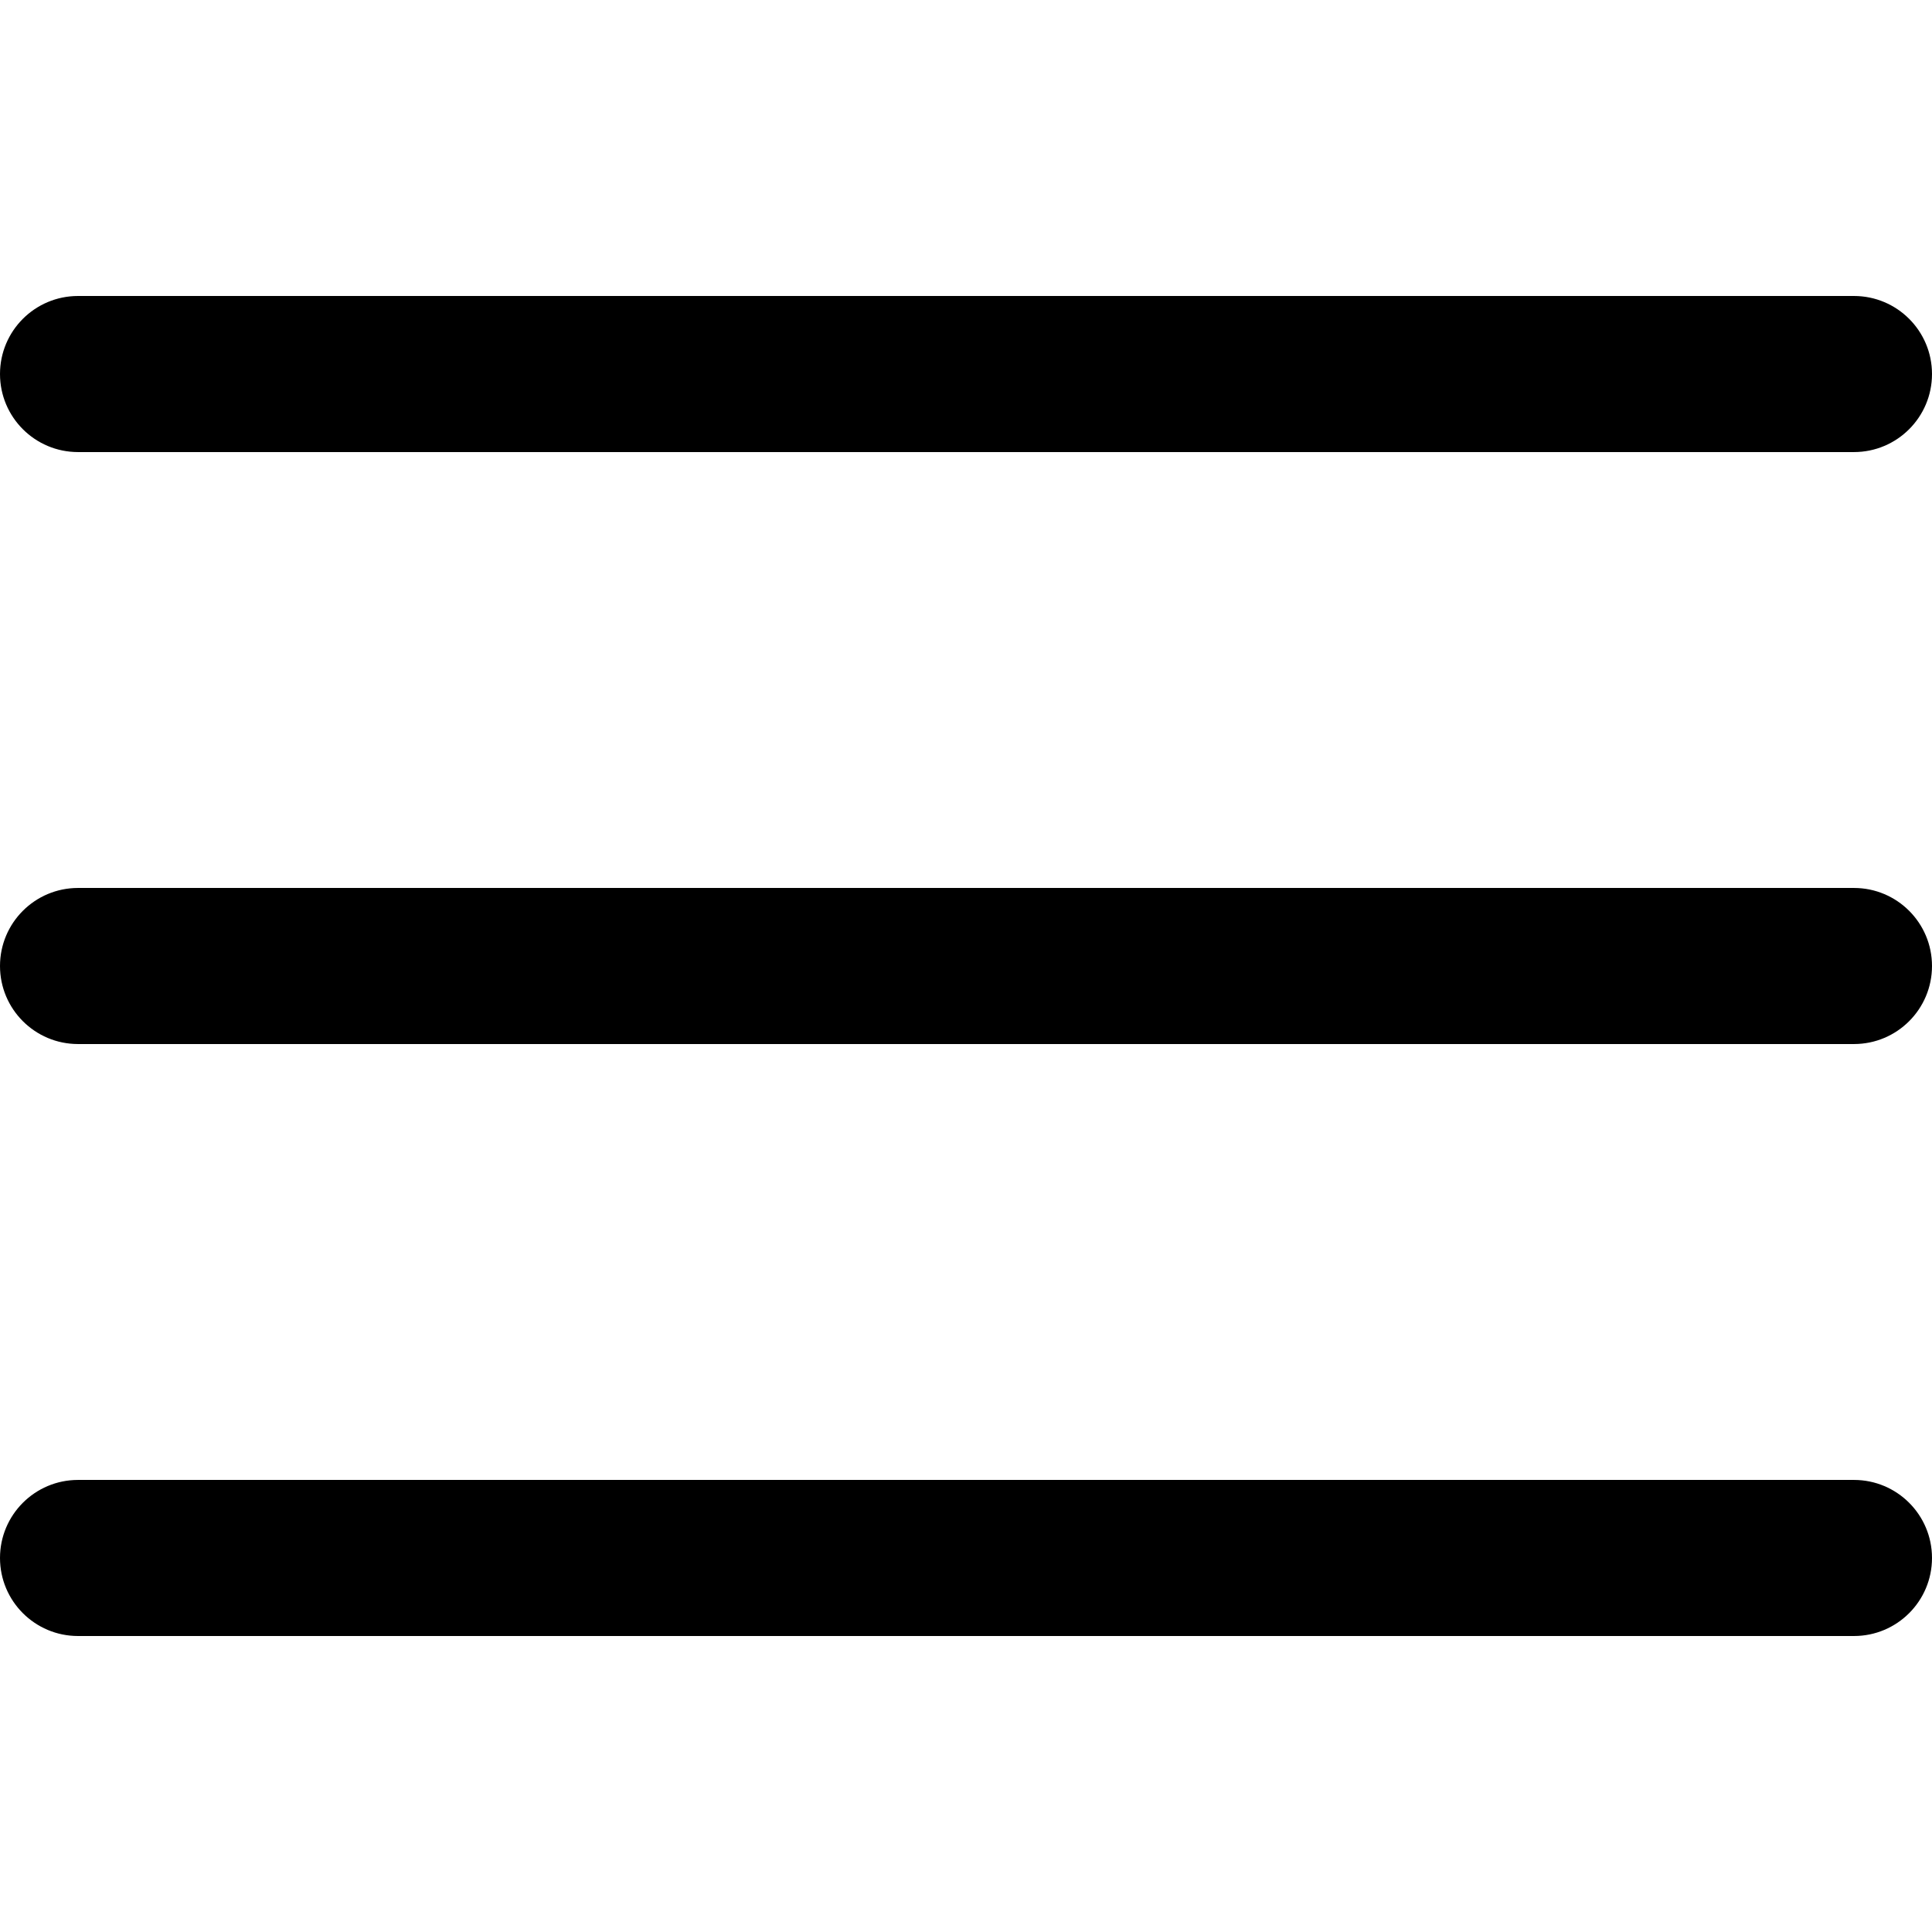
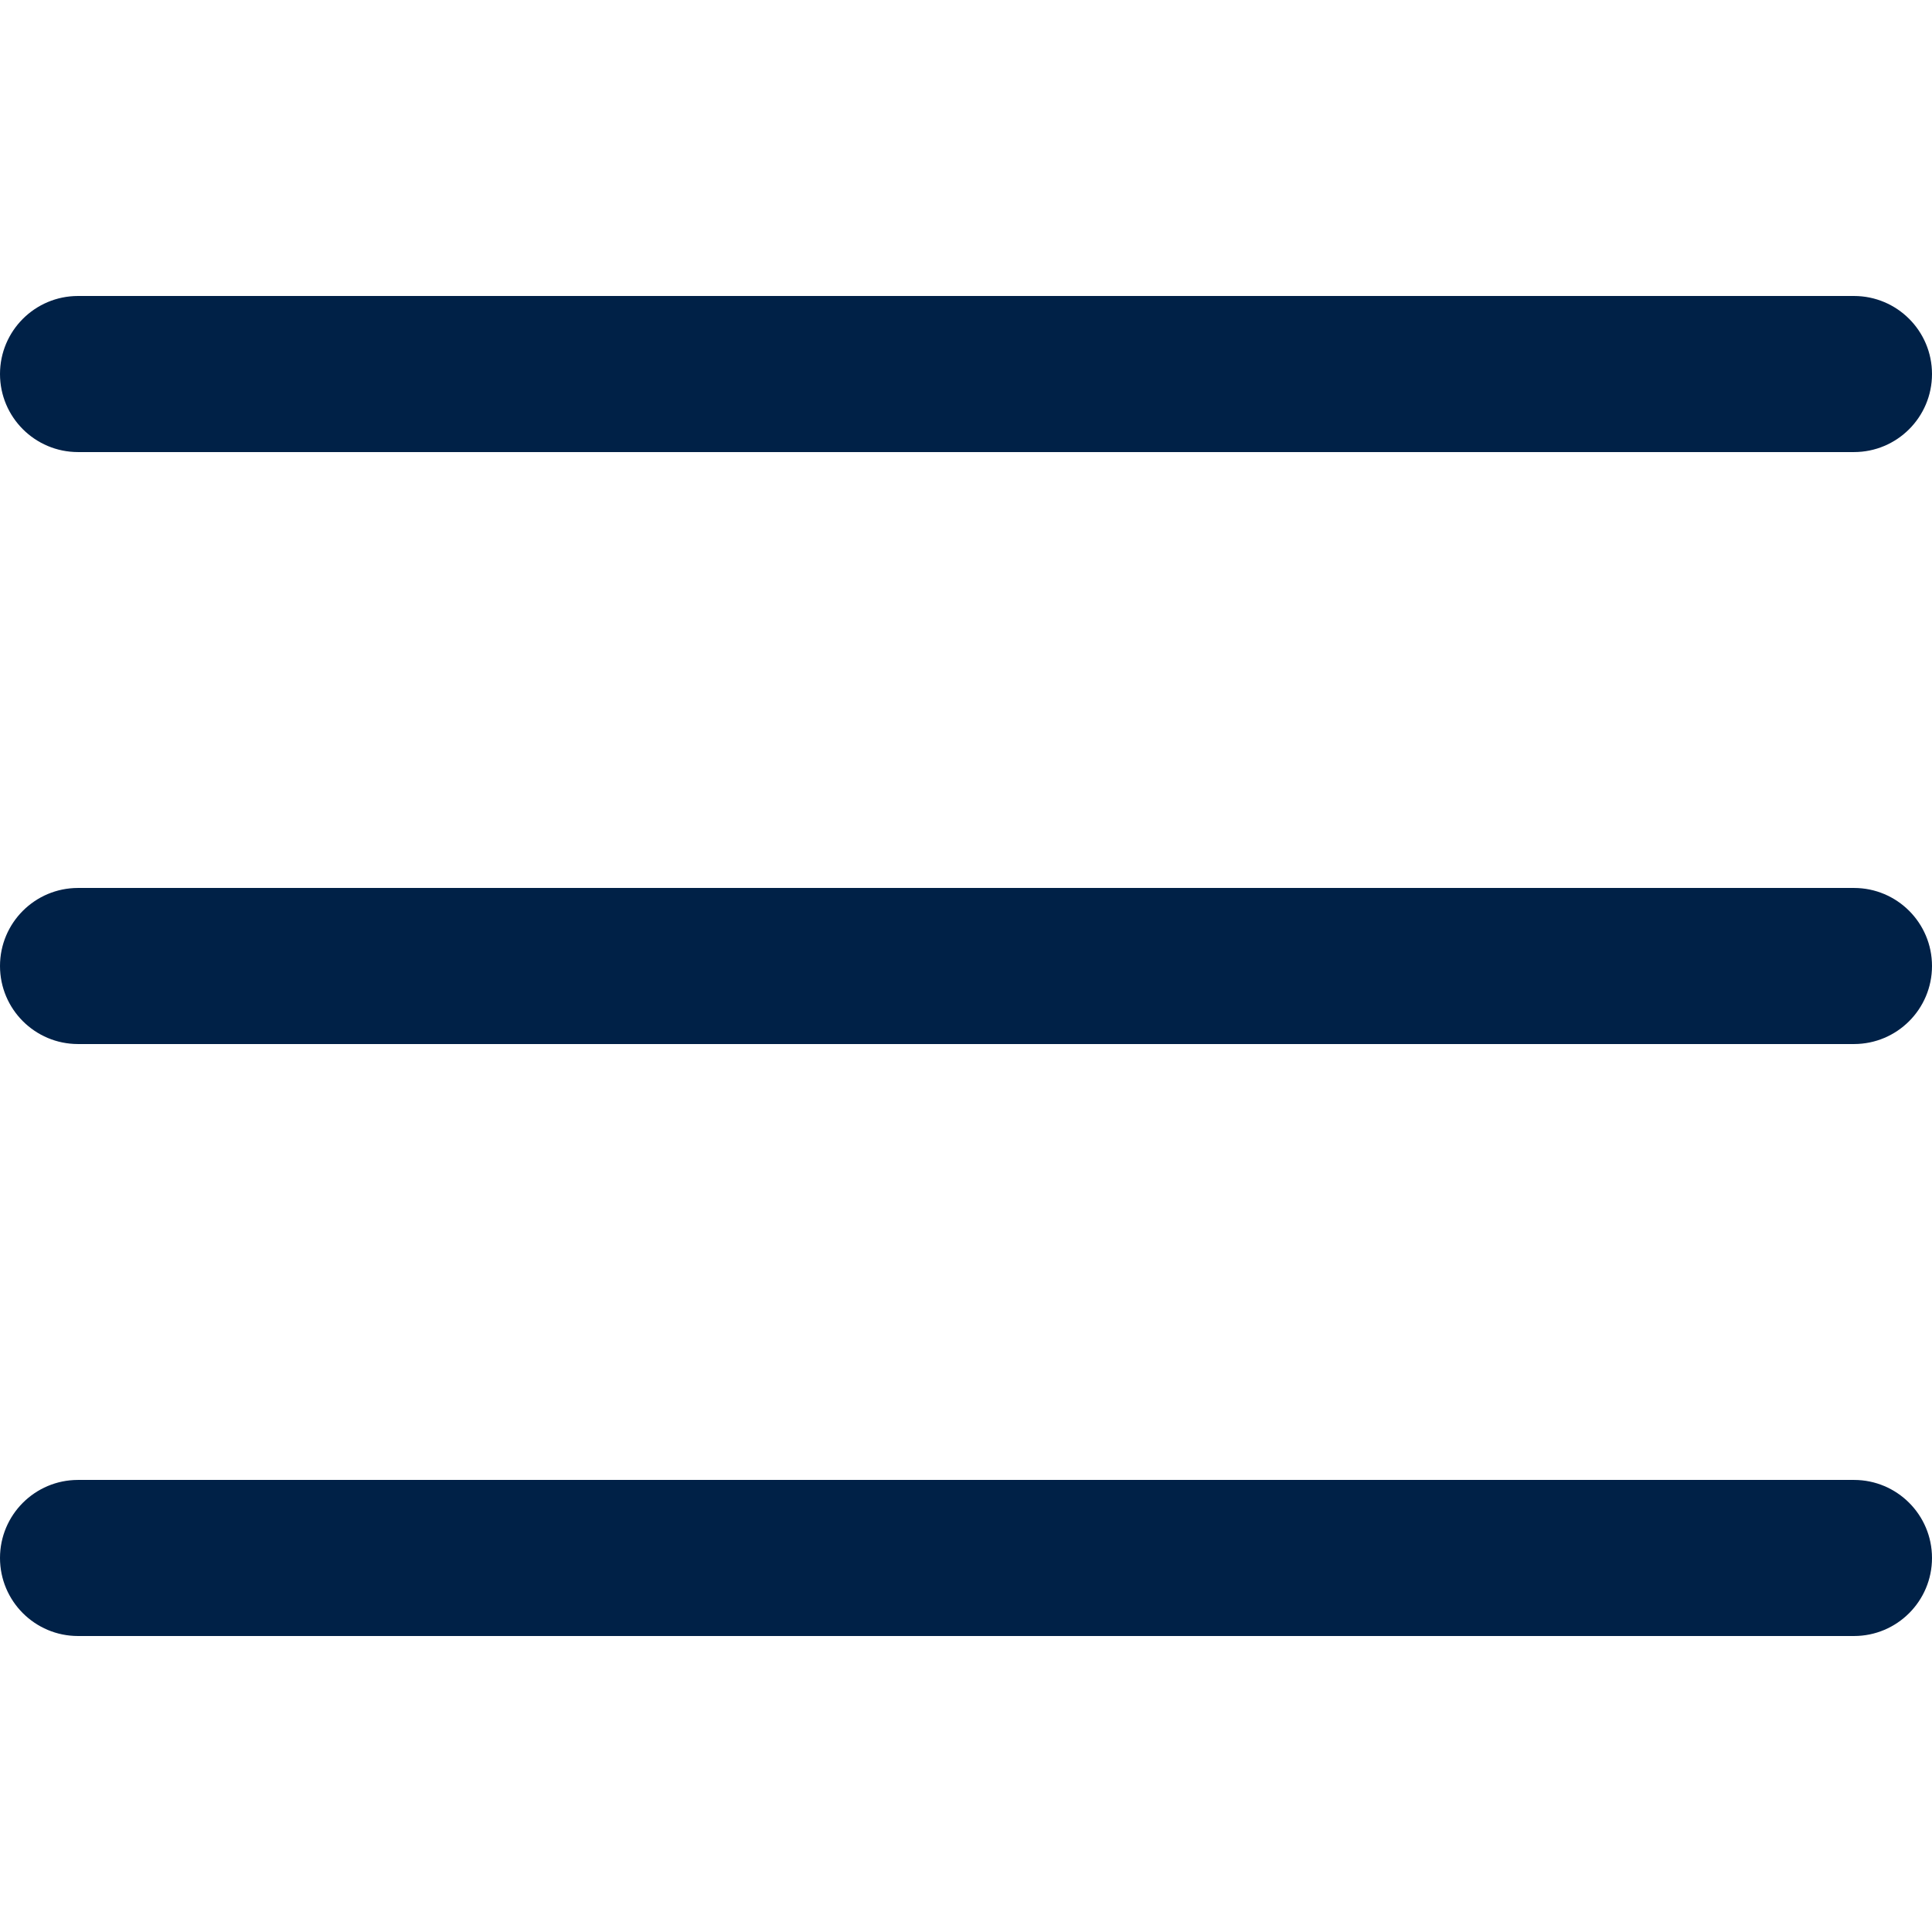
- <svg xmlns="http://www.w3.org/2000/svg" version="1.1" id="Layer_1" x="0px" y="0px" viewBox="0 0 512 512" style="enable-background:new 0 0 512 512;" xml:space="preserve">
+ <svg xmlns="http://www.w3.org/2000/svg" version="1.1" id="Layer_1" x="0px" y="0px" viewBox="0 0 512 512" style="enable-background:new 0 0 512 512;" xml:space="preserve" fill="#002147">
  <g>
    <g>
      <path d="M491.318,235.318H20.682C9.26,235.318,0,244.577,0,256s9.26,20.682,20.682,20.682h470.636    c11.423,0,20.682-9.259,20.682-20.682C512,244.578,502.741,235.318,491.318,235.318z" />
    </g>
  </g>
  <g>
    <g>
      <path d="M491.318,78.439H20.682C9.26,78.439,0,87.699,0,99.121c0,11.422,9.26,20.682,20.682,20.682h470.636    c11.423,0,20.682-9.26,20.682-20.682C512,87.699,502.741,78.439,491.318,78.439z" />
    </g>
  </g>
  <g>
    <g>
      <path d="M491.318,392.197H20.682C9.26,392.197,0,401.456,0,412.879s9.26,20.682,20.682,20.682h470.636    c11.423,0,20.682-9.259,20.682-20.682S502.741,392.197,491.318,392.197z" />
    </g>
  </g>
  <g>
</g>
  <g>
</g>
  <g>
</g>
  <g>
</g>
  <g>
</g>
  <g>
</g>
  <g>
</g>
  <g>
</g>
  <g>
</g>
  <g>
</g>
  <g>
</g>
  <g>
</g>
  <g>
</g>
  <g>
</g>
  <g>
</g>
</svg>
